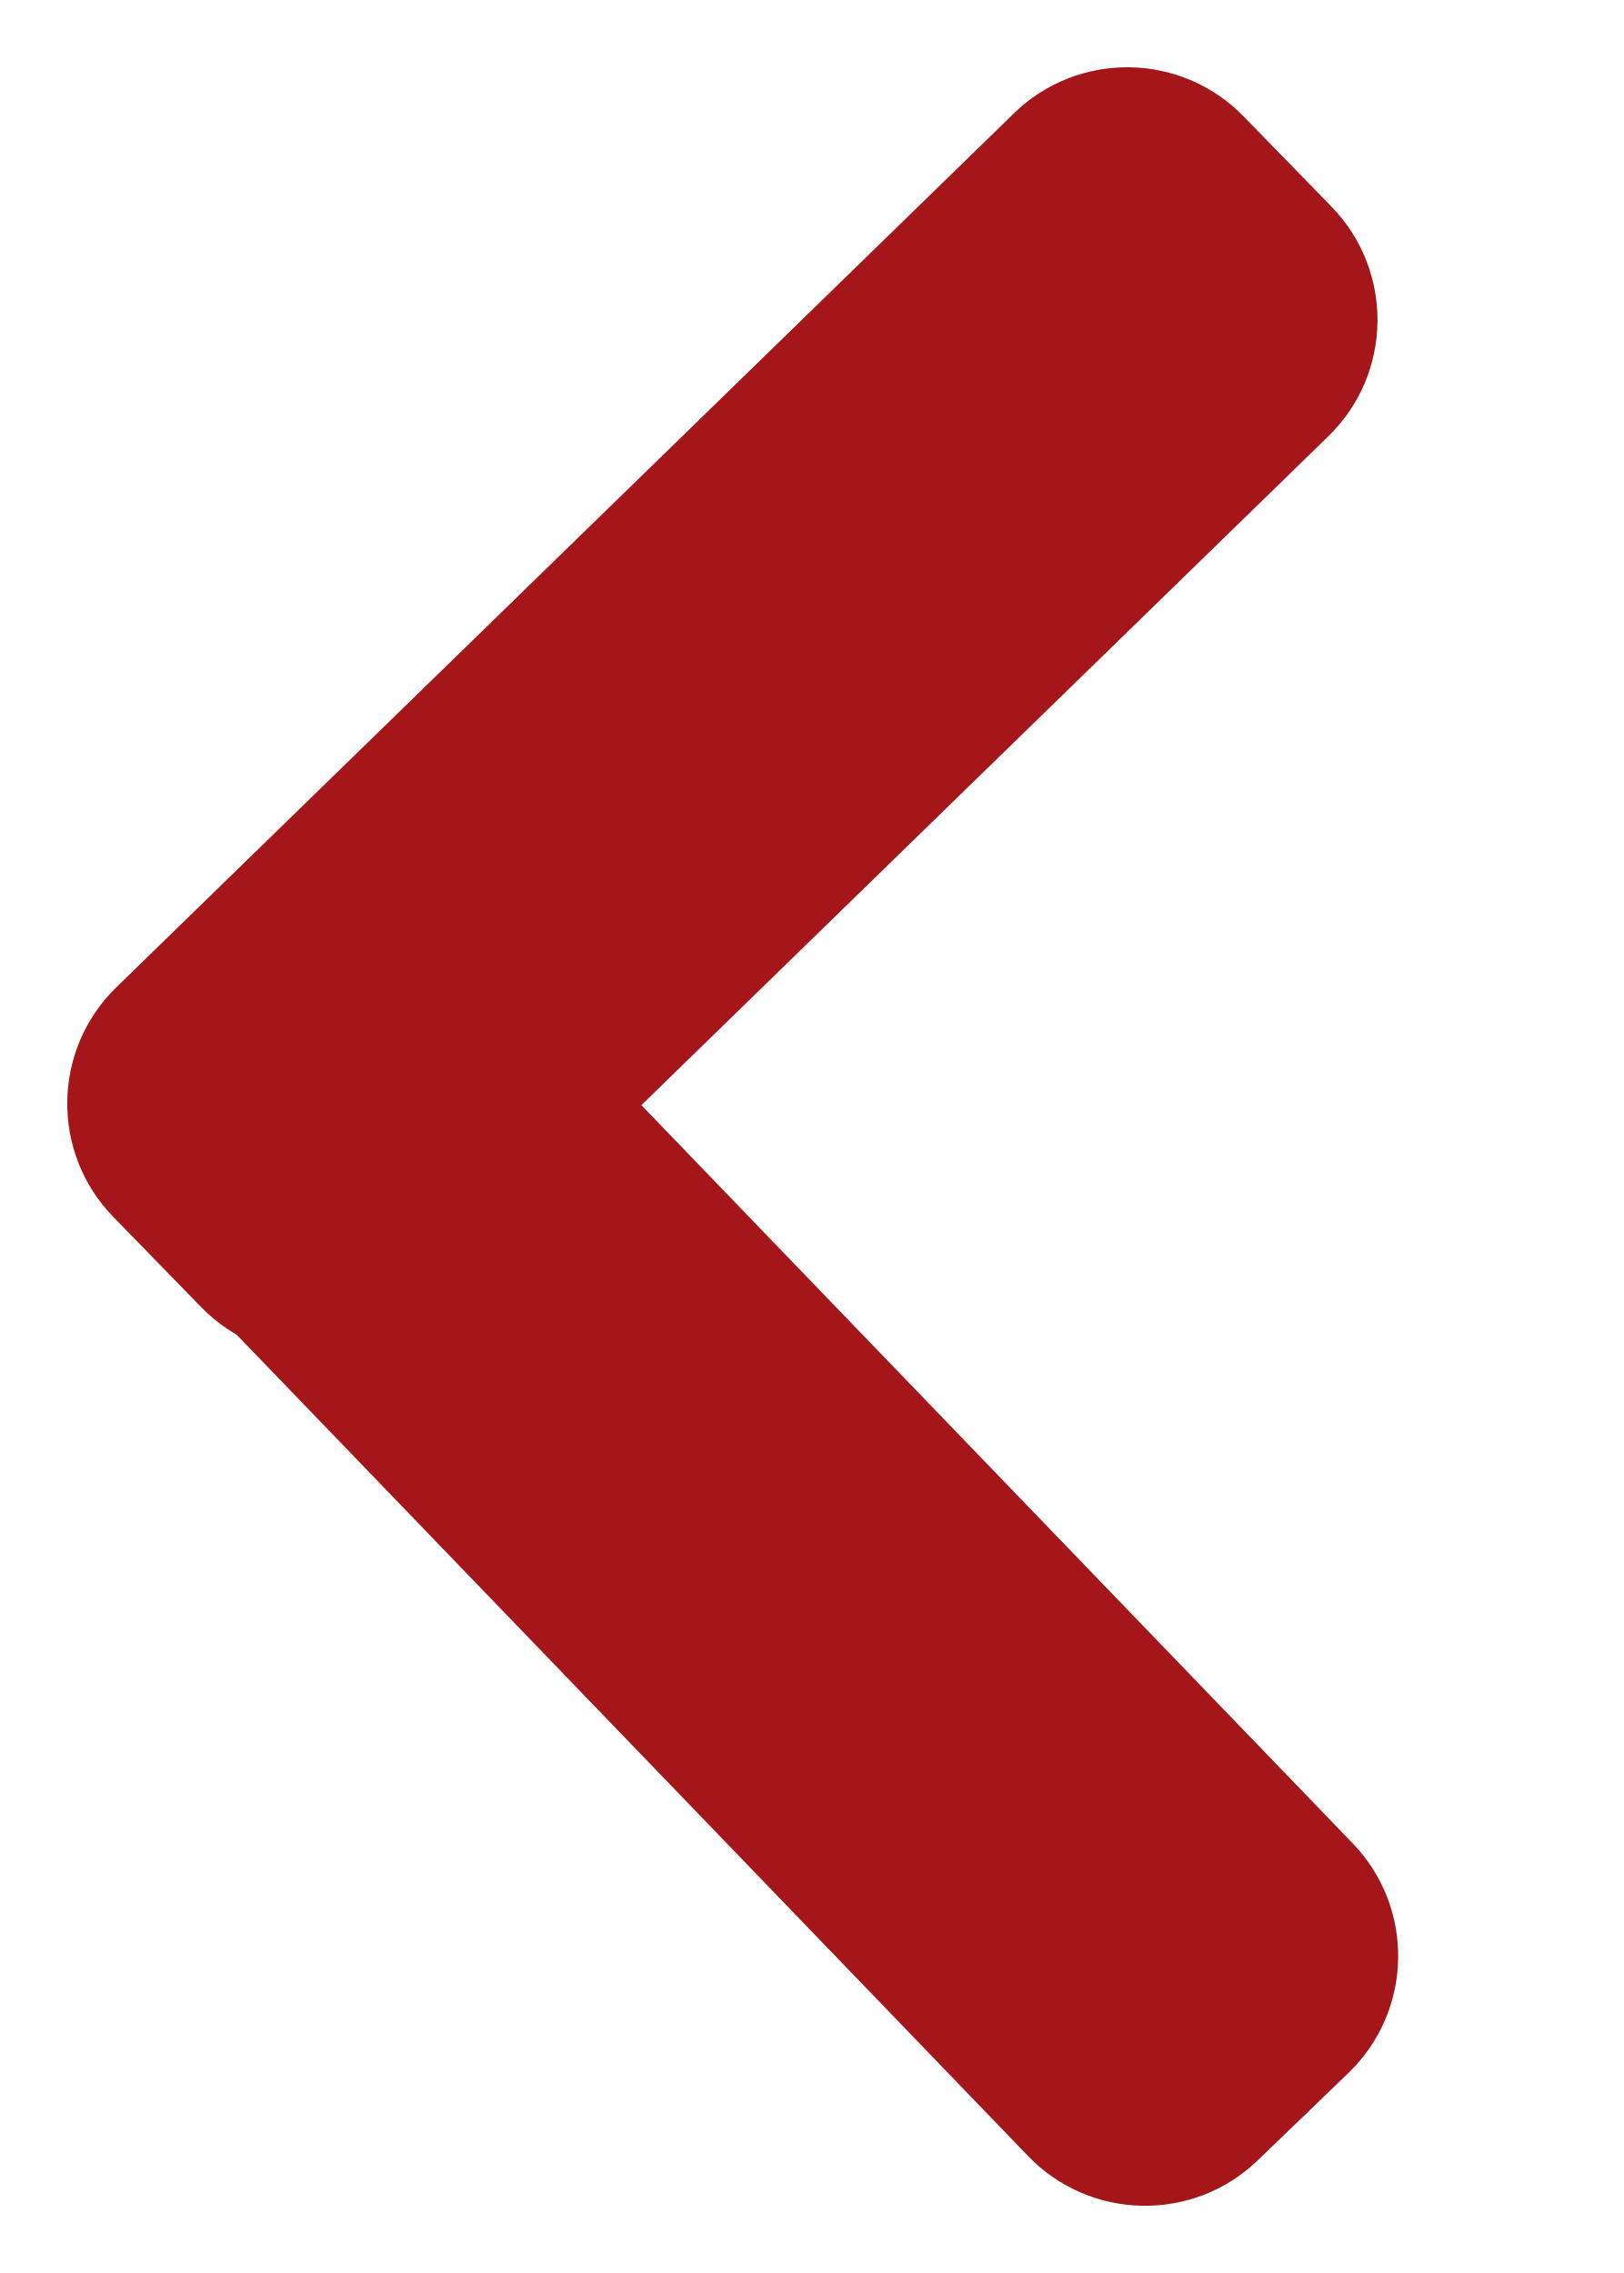
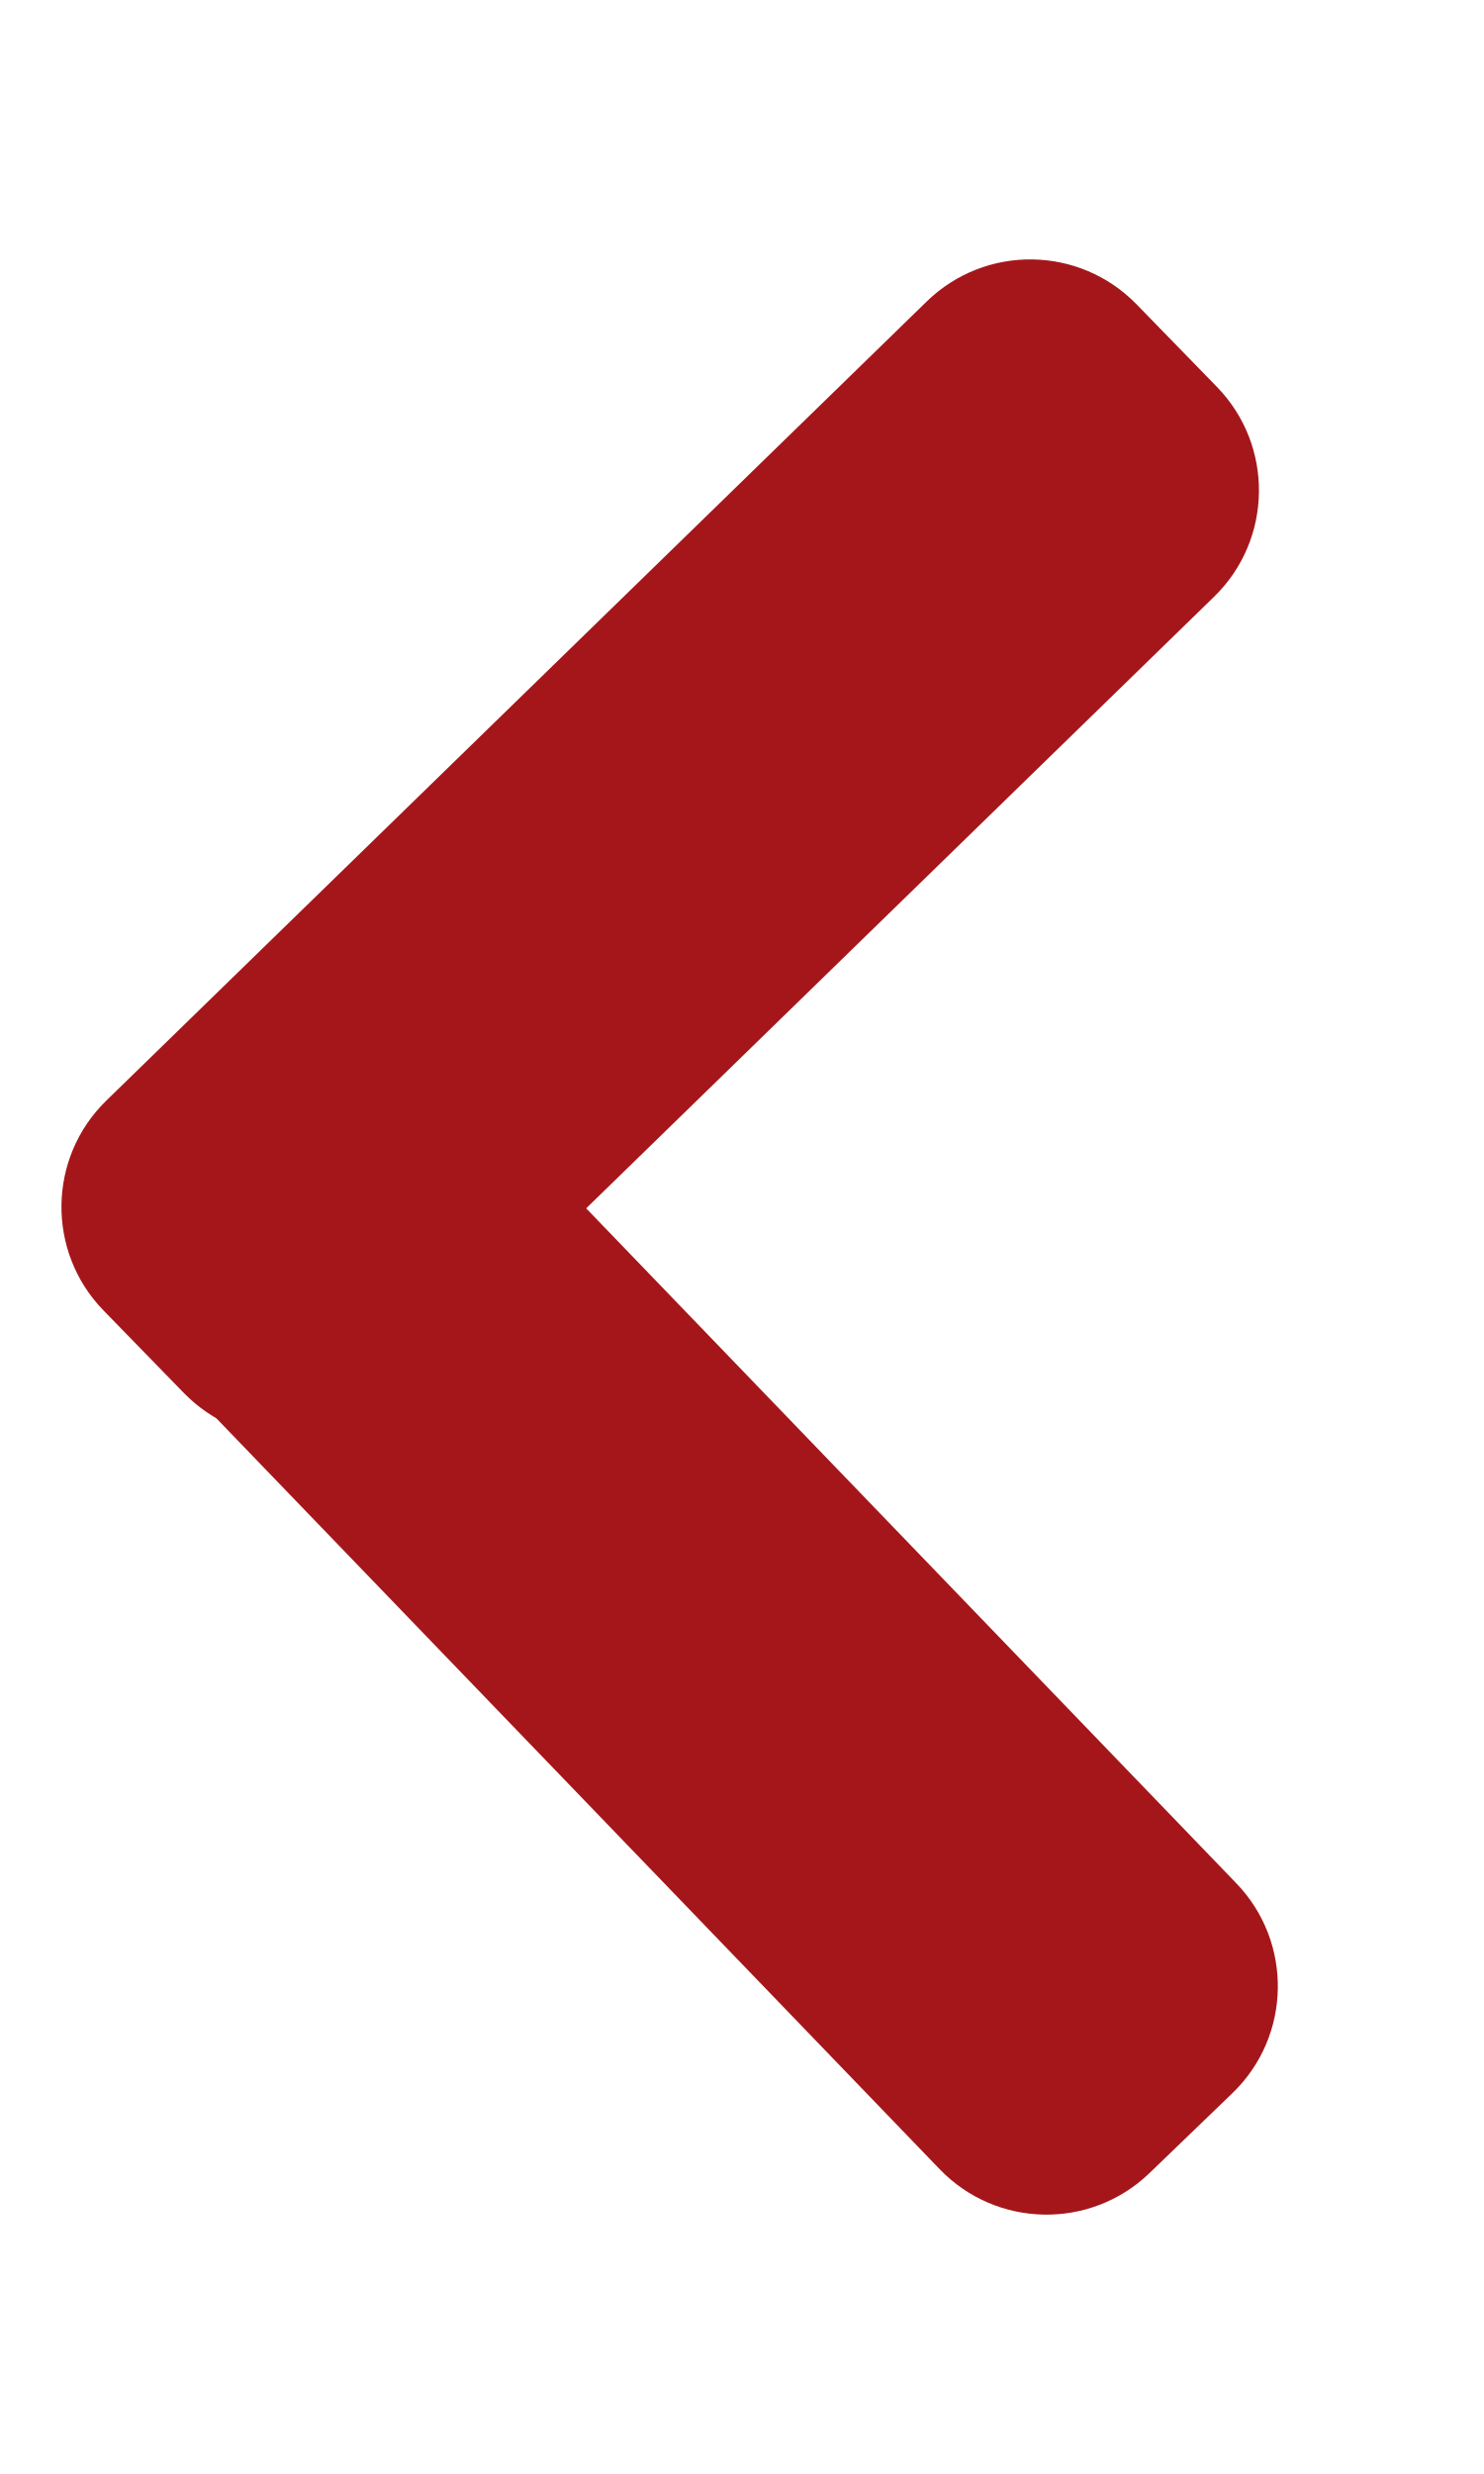
- <svg xmlns="http://www.w3.org/2000/svg" width="10" height="14" viewBox="0 0 10 14" fill="none">
+ <svg xmlns="http://www.w3.org/2000/svg" width="6" height="10" viewBox="0 0 10 14" fill="none">
  <rect x="6.961" width="2.776" height="9.716" rx="1" transform="rotate(45.7606 6.96069 0)" fill="#A4161A" />
  <rect x="9.025" y="12.074" width="2.776" height="9.716" rx="1" transform="rotate(136.065 9.0249 12.0739)" fill="#A4161A" />
</svg>
